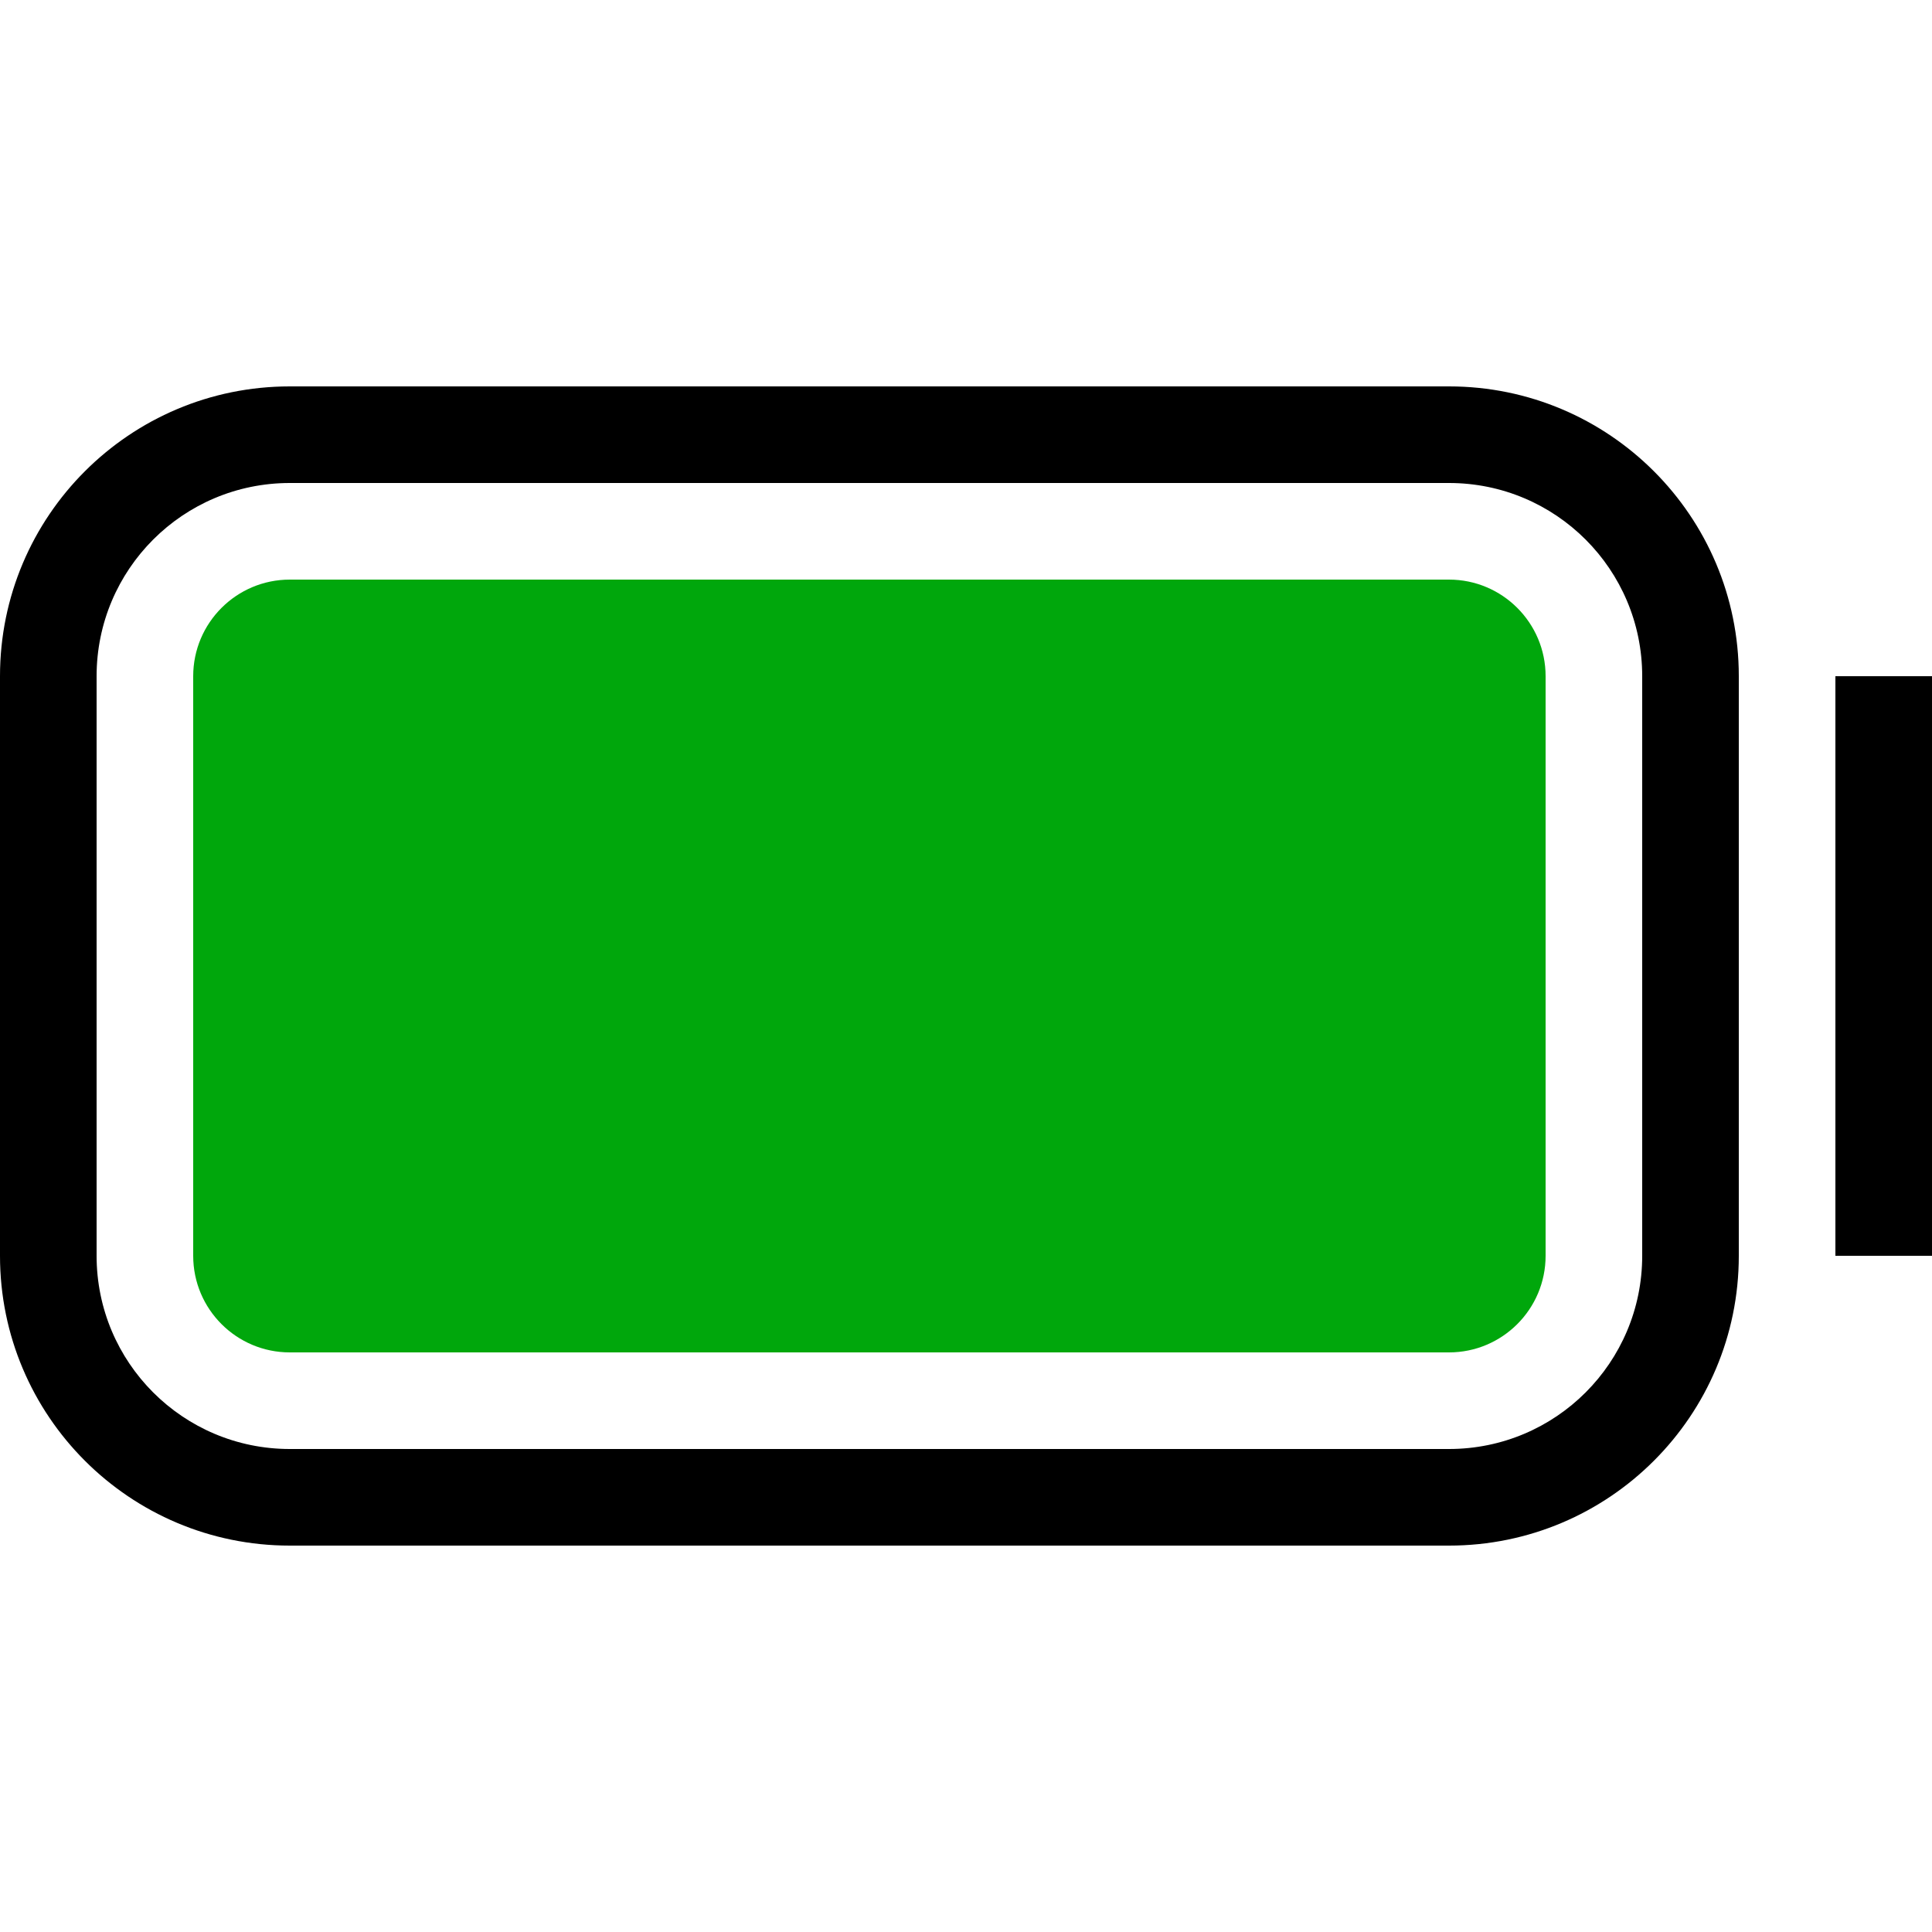
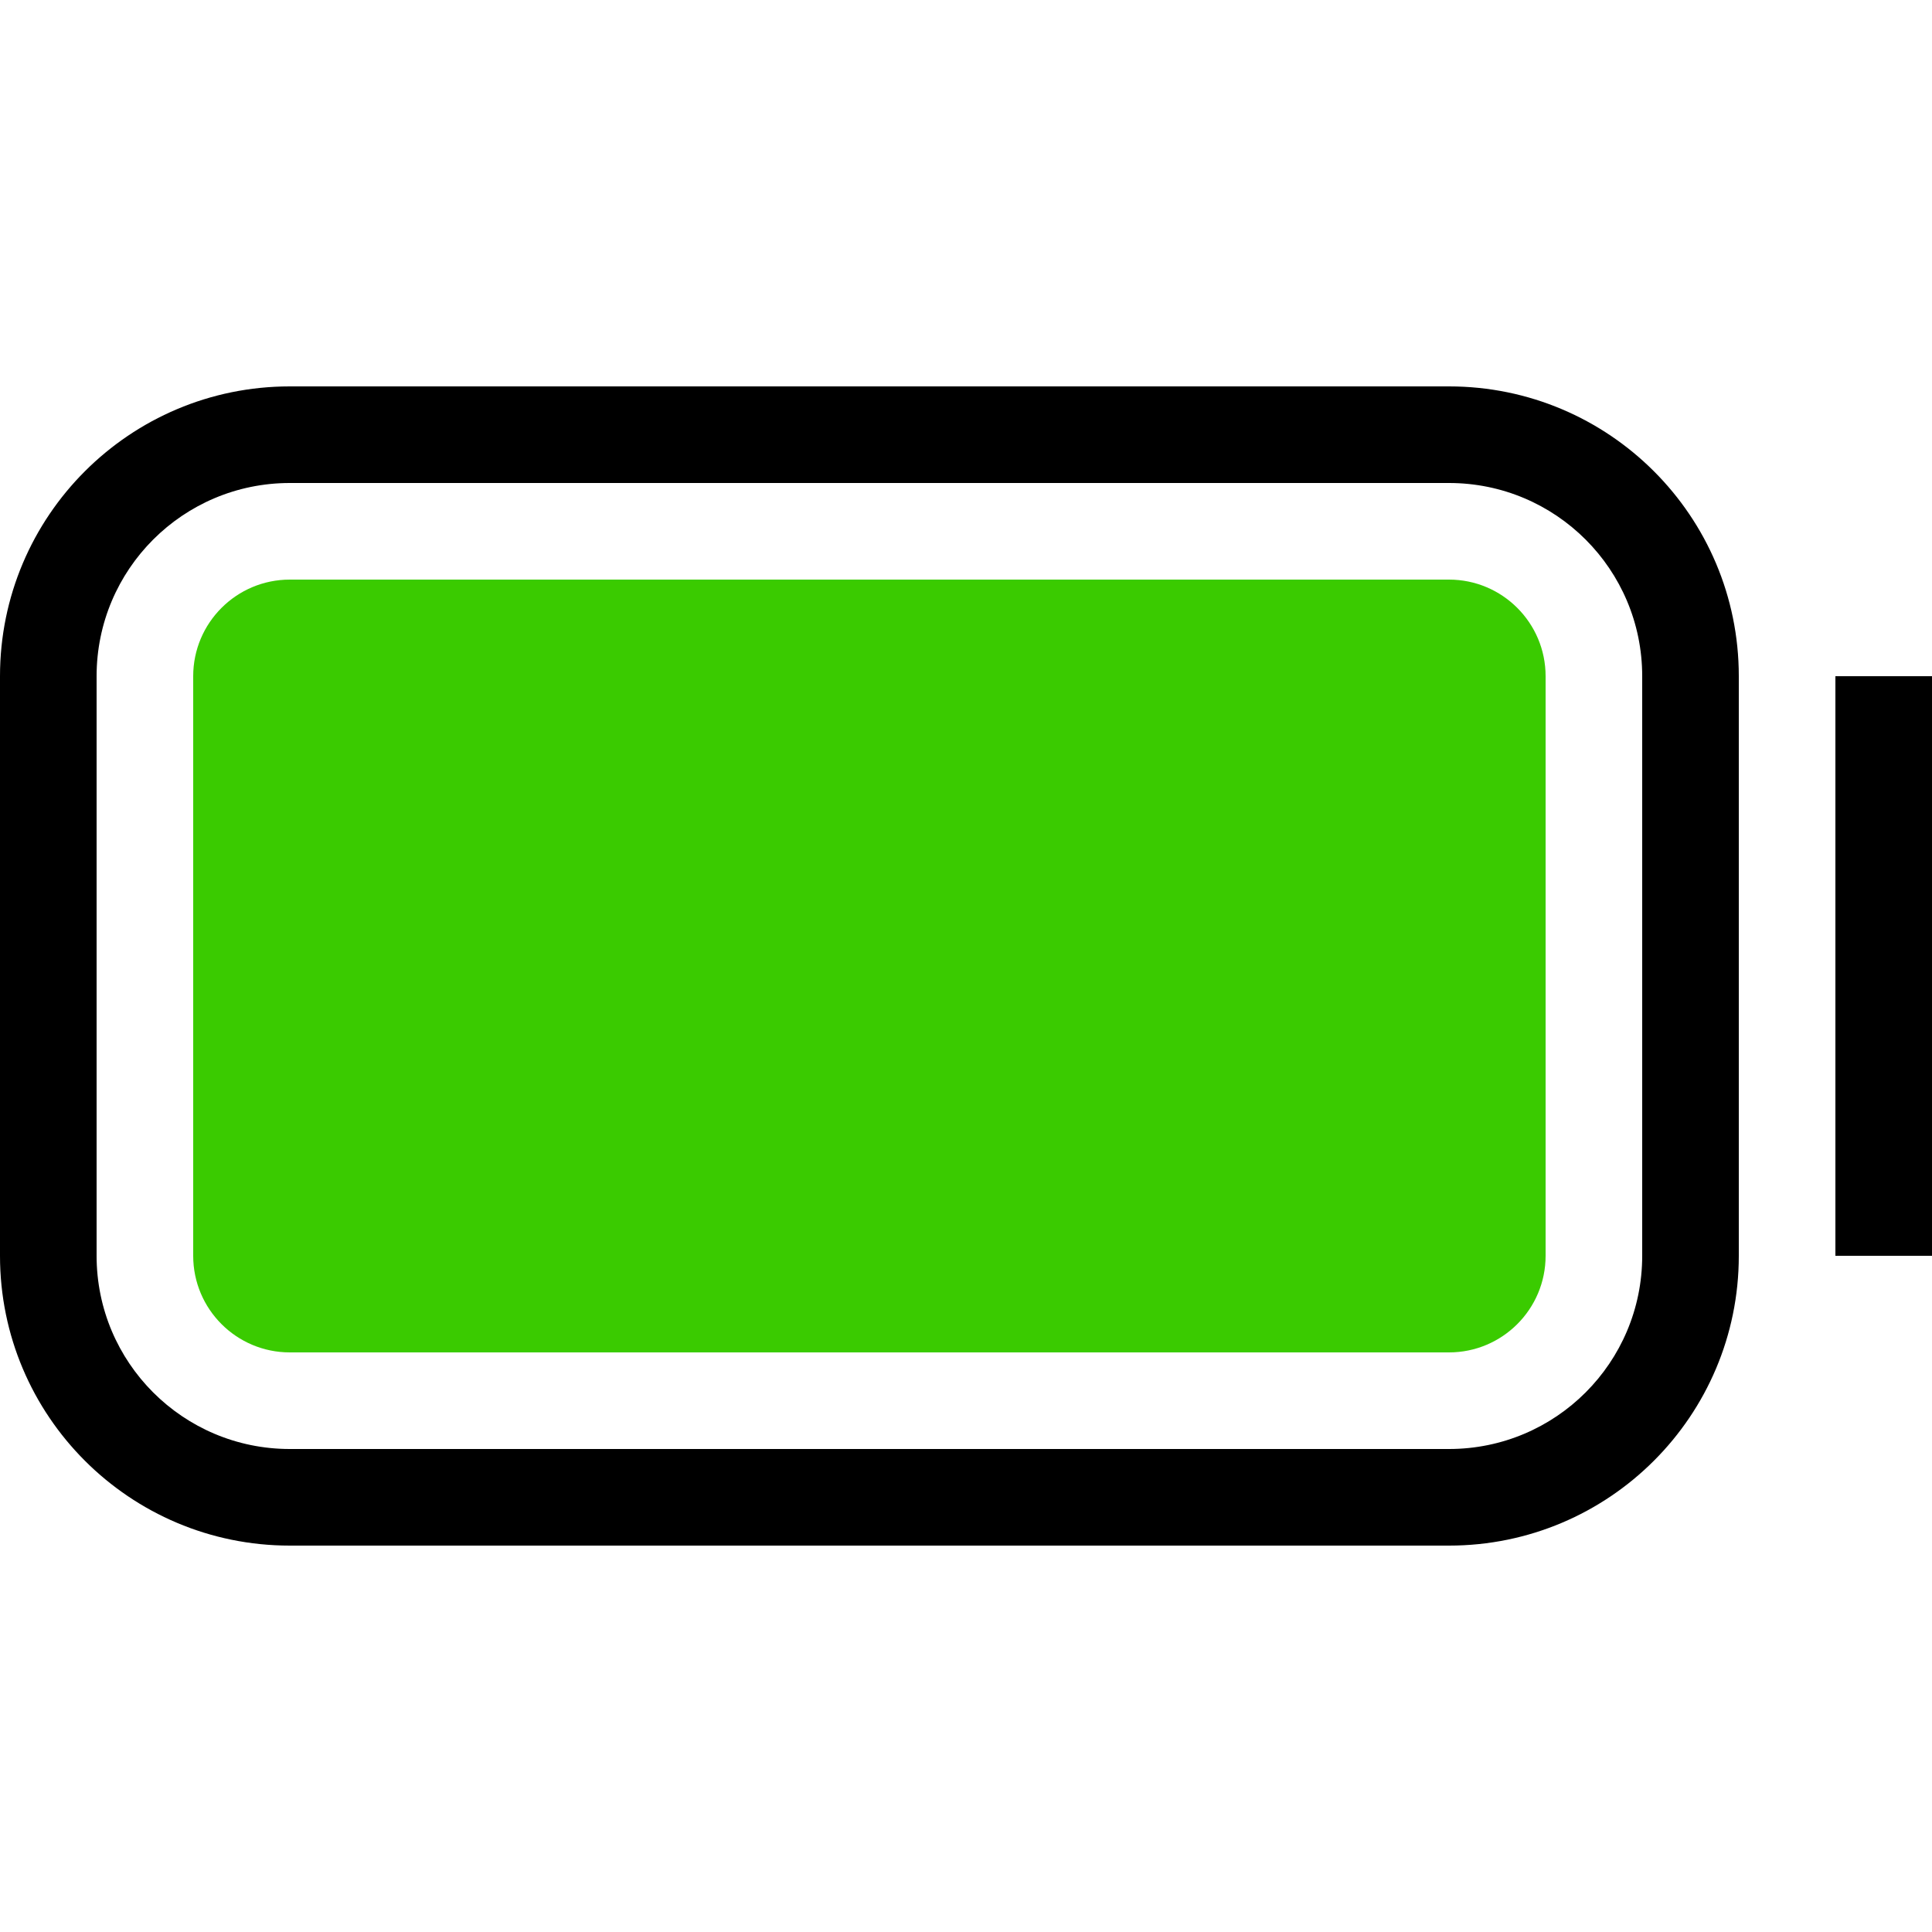
<svg xmlns="http://www.w3.org/2000/svg" width="20" height="20" viewBox="0 0 20 20">
  <g fill="none" fill-rule="evenodd" transform="translate(0 4)">
-     <path fill="#00A70C" d="M1,-1.86517468e-13 L13,-1.86517468e-13 C13.552,-1.86618921e-13 14,0.448 14,1 L14,7 C14,7.552 13.552,8 13,8 L1,8 C0.448,8 6.76353751e-17,7.552 0,7 L0,1 C-6.76353751e-17,0.448 0.448,-1.86416015e-13 1,-1.86517468e-13 Z" transform="translate(2 2)" />
+     <path fill="#3ACB00" d="M1,-1.86517468e-13 L13,-1.86517468e-13 C13.552,-1.86618921e-13 14,0.448 14,1 L14,7 C14,7.552 13.552,8 13,8 L1,8 C0.448,8 6.76353751e-17,7.552 0,7 L0,1 C-6.76353751e-17,0.448 0.448,-1.86416015e-13 1,-1.86517468e-13 Z" transform="translate(2 2)" />
    <path fill="#000" d="M15,-4.61852778e-14 C16.657,-4.61852778e-14 18,1.343 18,3 L18,9 C18,10.657 16.657,12 15,12 L3,12 C1.343,12 0,10.657 0,9 L0,3 C0,1.343 1.343,-4.61852778e-14 3,-4.61852778e-14 L15,-4.61852778e-14 Z M15,1 L3,1 C1.895,1 1,1.895 1,3 L1,9 C1,10.105 1.895,11 3,11 L15,11 C16.105,11 17,10.105 17,9 L17,3 C17,1.895 16.105,1 15,1 Z M20,3 L20,9 L19,9 L19,3 L20,3 Z" />
  </g>
</svg>
